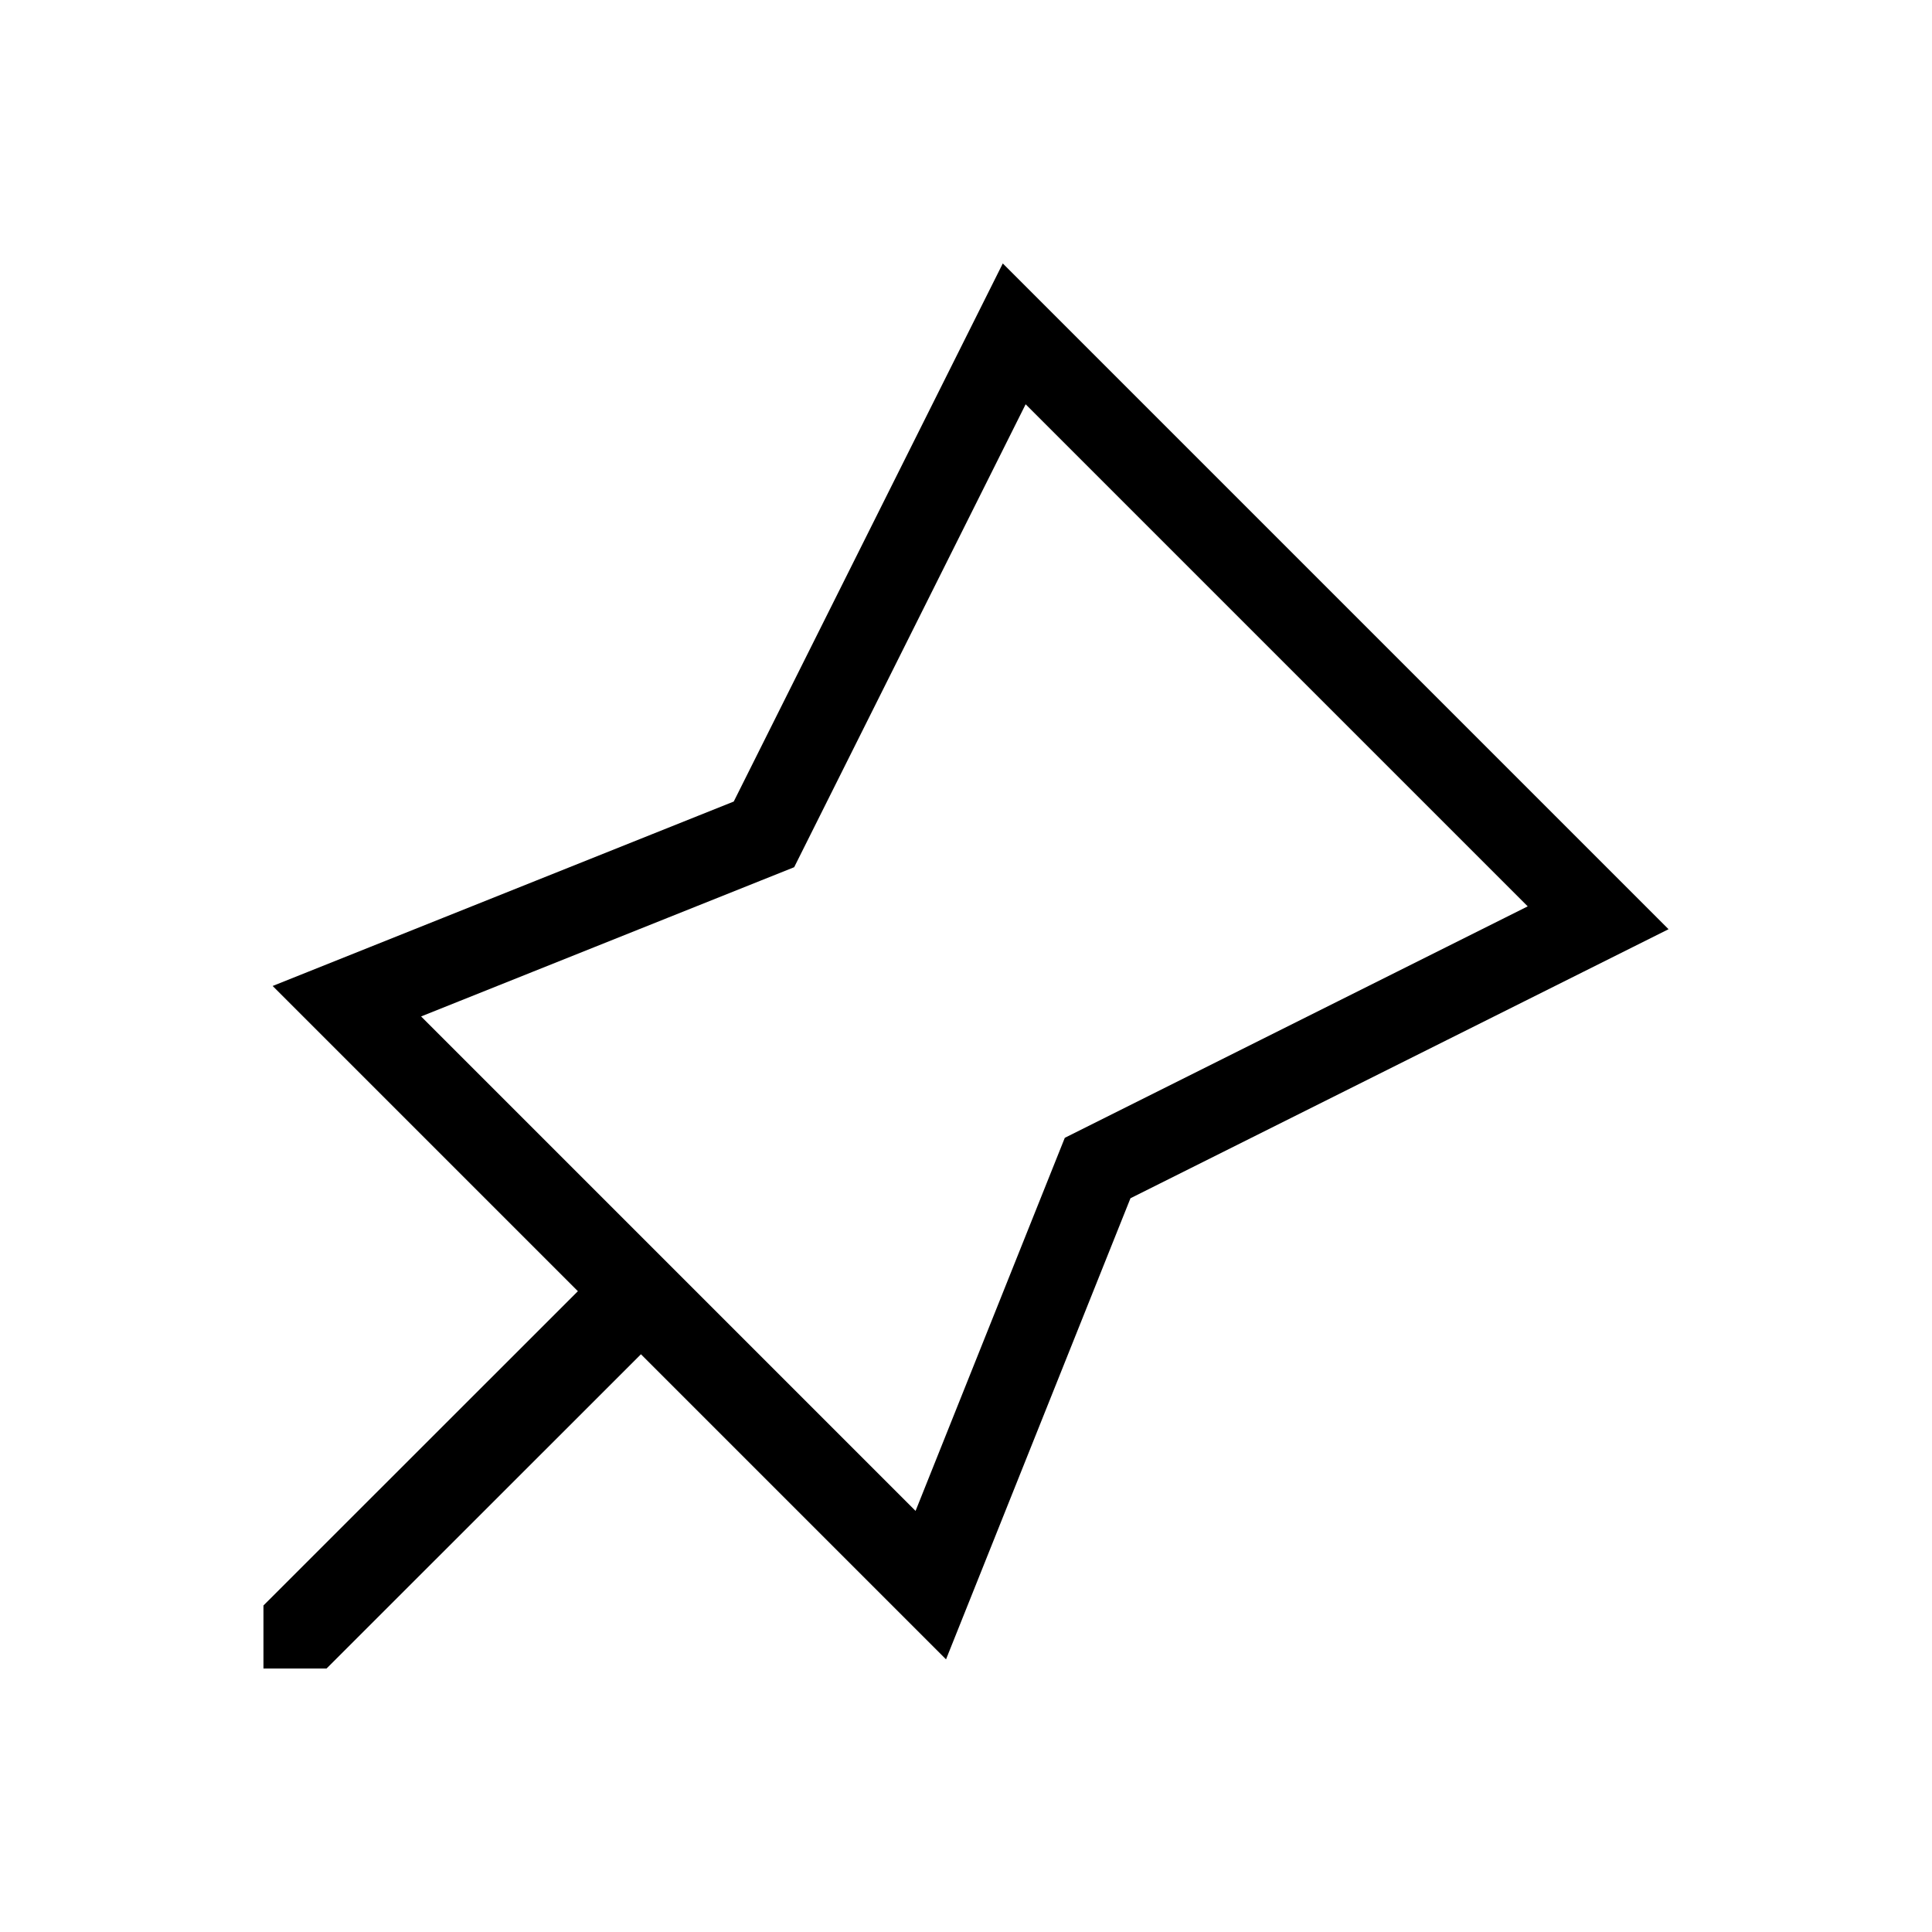
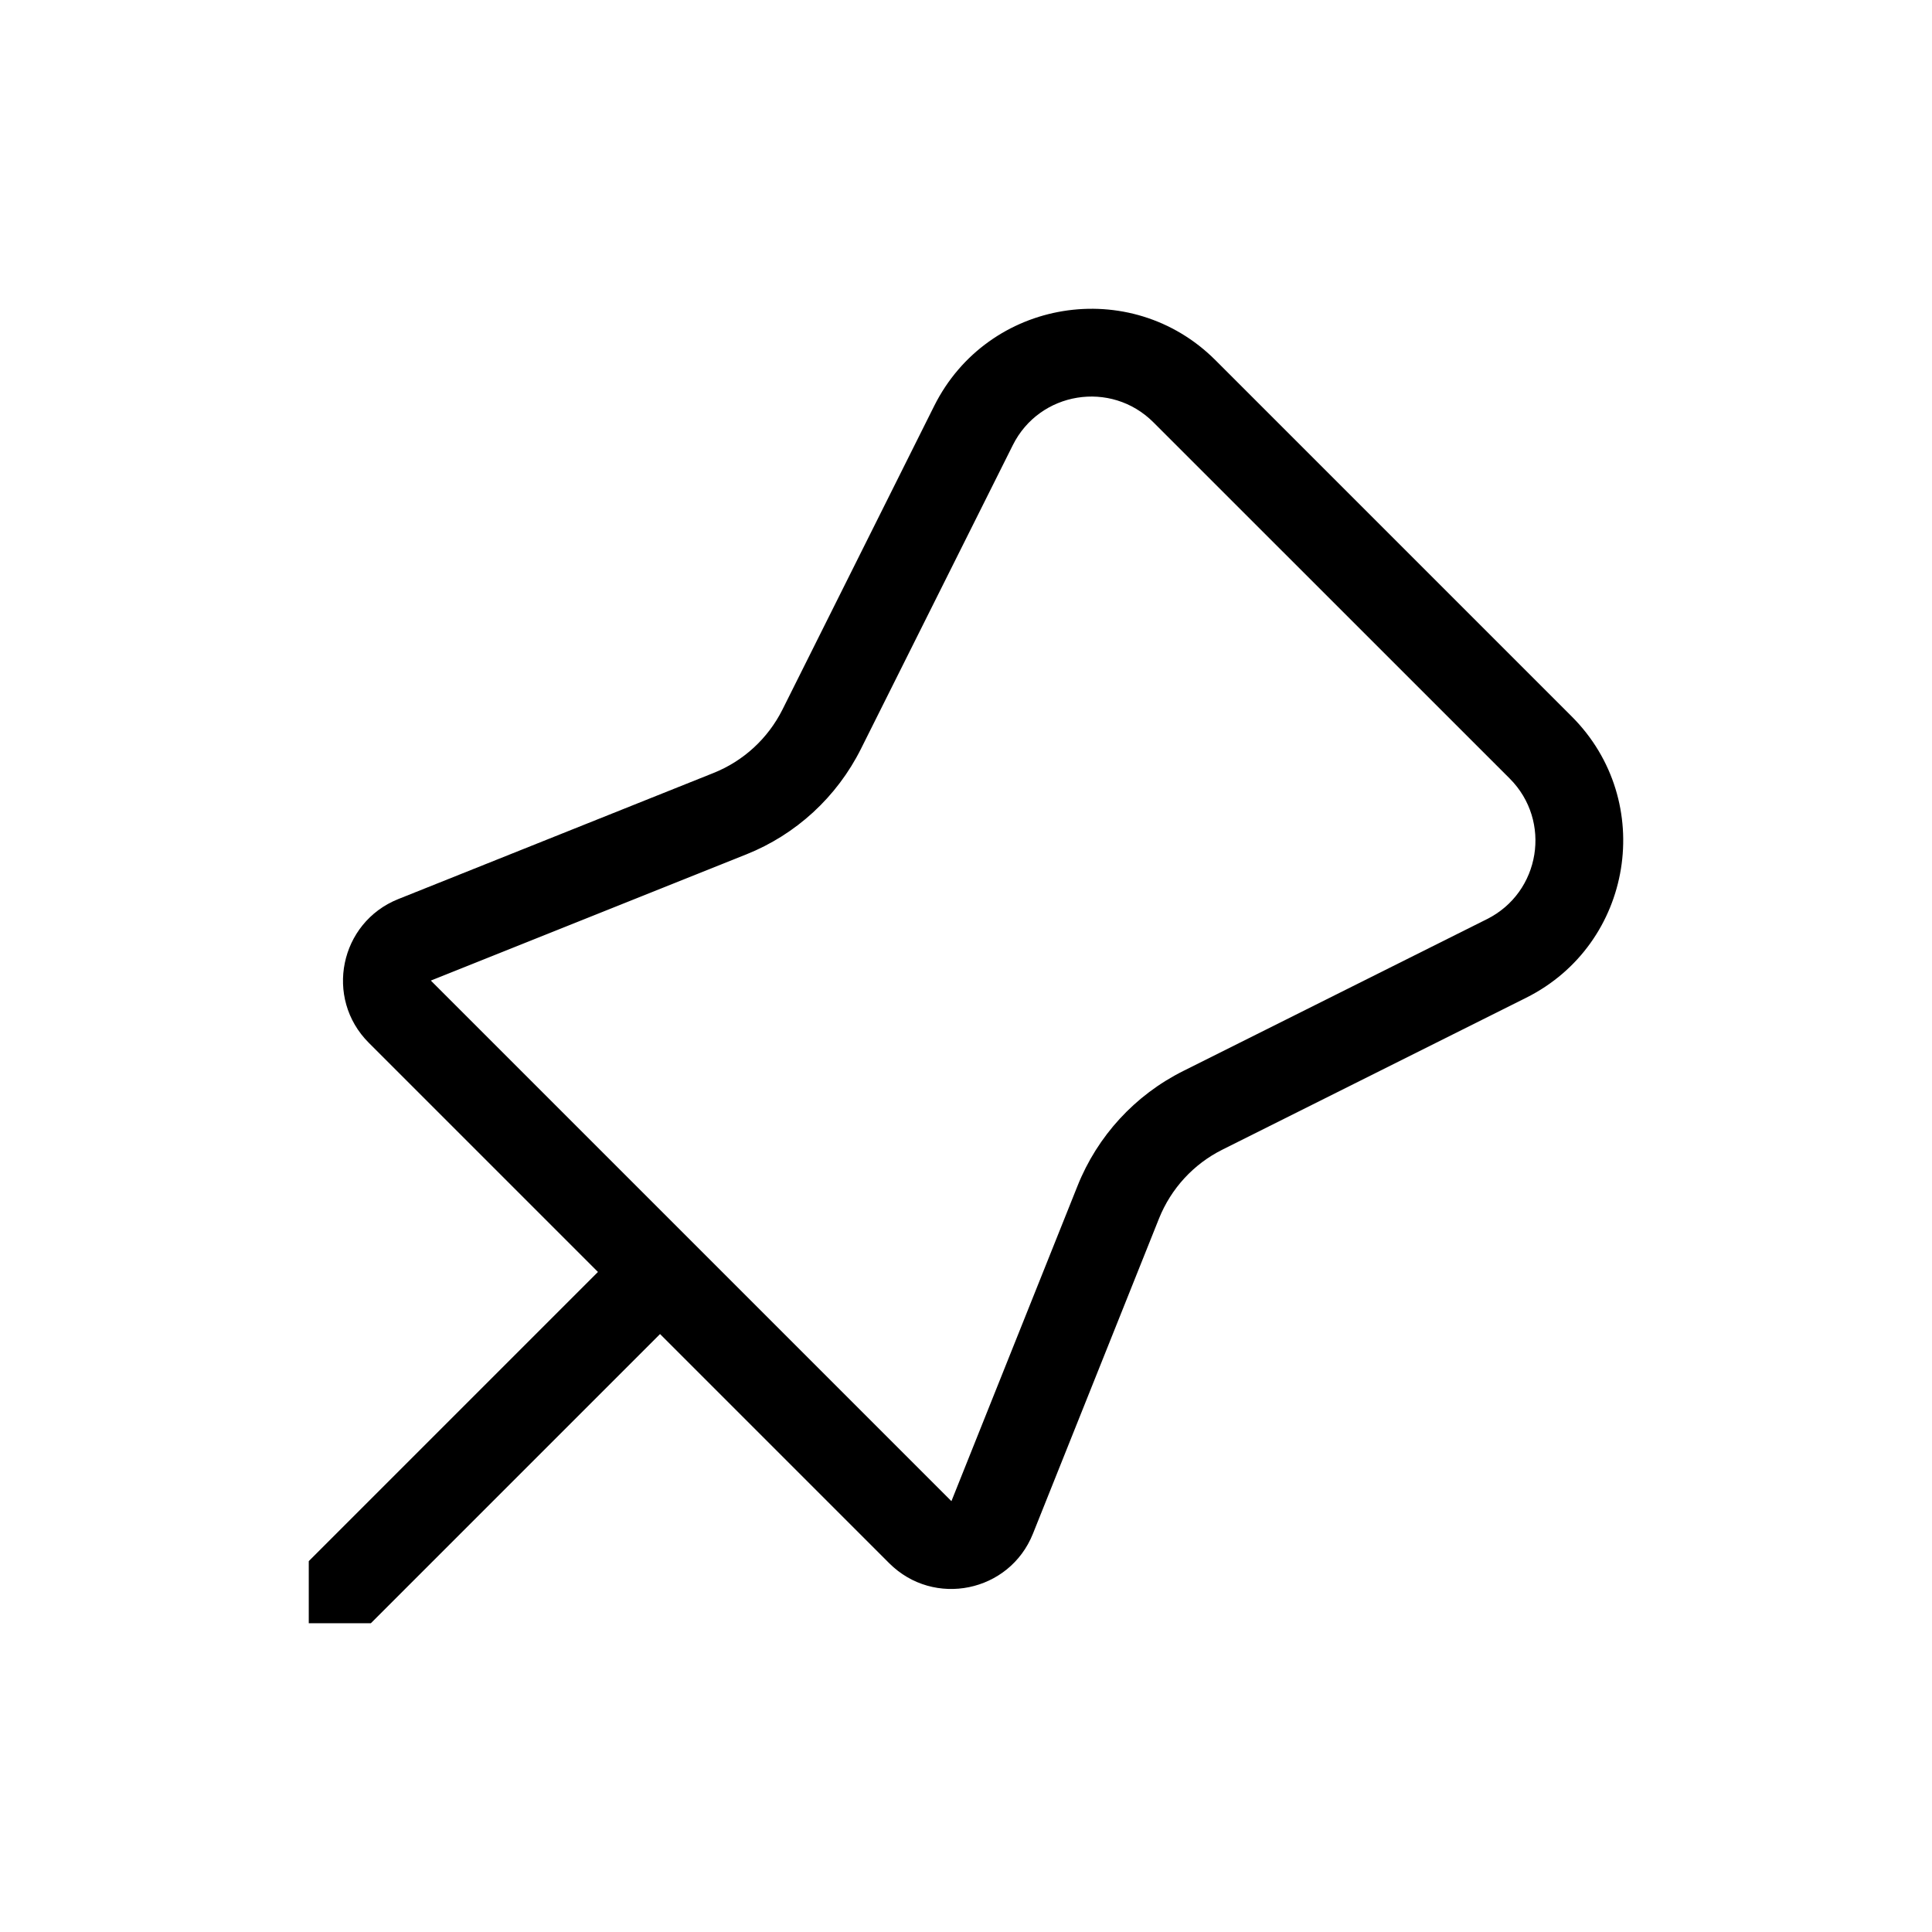
<svg xmlns="http://www.w3.org/2000/svg" id="svg" version="1.1" viewBox="0 0 22 22">
  <defs id="defs3">
    <style id="current-color-scheme" type="text/css">.ColorScheme-Text { color:#dedede; } .ColorScheme-Highlight { color:#5294e2; } .ColorScheme-ButtonBackground { color:#dedede; }</style>
  </defs>
-   <g id="slc-like">
-     <rect class="ColorScheme-Text" x="0" y="-40" width="22" height="22" fill-opacity="0" id="rect5" />
-     <path class="ColorScheme-Text" d="m 7.224,-36.495 c -2.607,0 -4.72,2.068 -4.72,4.62 0,4.62 6.608,8.315 8.496,10.163 1.888,-1.848 8.496,-5.543 8.496,-10.163 0,-2.551 -2.113,-4.62 -4.72,-4.62 -1.548,0 -2.915,0.721 -3.776,1.848 -0.861,-1.126 -2.228,-1.848 -3.776,-1.848 z" color="#dedede" fill="currentColor" id="path7" style="fill:none;fill-opacity:1;stroke:#000000;stroke-width:1.01;stroke-miterlimit:4;stroke-dasharray:none;stroke-opacity:1" />
+   <g id="slc-share">
+     <rect class="ColorScheme-Text" x="40" y="0" width="22" height="22" fill-opacity="0" id="rect10" />
+     <path style="color:#000000;fill:#000000;-inkscape-stroke:none;fill-opacity:1" d="m 54.5,11 c 2.209,0 4,-1.791 4,-4 0,-2.209 -1.791,-4 -4,-4 -2.209,0 -4,1.791 -4,4 0,0.466 0.08,0.913 0.226,1.328 L 48.605,9.389 C 48.124,9.14 47.578,9 47,9 c -1.933,0 -3.5,1.567 -3.5,3.5 0,1.933 1.567,3.5 3.5,3.5 1.204,0 2.266,-0.608 2.896,-1.534 l 2.69,1.383 C 52.53,16.057 52.5,16.275 52.5,16.5 c 0,1.381 1.119,2.5 2.5,2.5 1.381,0 2.5,-1.119 2.5,-2.5 0,-1.381 -1.119,-2.5 -2.5,-2.5 -0.798,0 -1.508,0.374 -1.966,0.955 L 50.334,13.567 C 50.442,13.231 50.5,12.872 50.5,12.5 c 0,-0.951 -0.379,-1.813 -0.994,-2.444 l 1.668,-0.834 C 51.891,10.294 53.113,11 54.5,11 Z m 0,-1 c -1.657,0 -3,-1.343 -3,-3 0,-1.657 1.343,-3 3,-3 1.657,0 3,1.343 3,3 0,1.657 -1.343,3 -3,3 z M 47,15 c -1.381,0 -2.5,-1.119 -2.5,-2.5 0,-1.381 1.119,-2.5 2.5,-2.5 1.381,0 2.5,1.119 2.5,2.5 0,1.381 -1.119,2.5 -2.5,2.5 z m 9.5,1.5 c 0,0.828 -0.672,1.5 -1.5,1.5 -0.828,0 -1.5,-0.672 -1.5,-1.5 0,-0.828 0.672,-1.5 1.5,-1.5 0.828,0 1.5,0.672 1.5,1.5 z" id="path832" />
  </g>
  <g id="slc-connect">
    <rect class="ColorScheme-Text" x="0" y="0" width="22" height="22" fill-opacity="0" id="rect15" />
-     <g id="g2975" transform="matrix(0.9498885,0,0,0.9498885,34.34632,0.9521188)">
-       <path style="fill:none;fill-opacity:1;stroke:#000000;stroke-width:1px;stroke-linecap:butt;stroke-linejoin:miter;stroke-opacity:1" d="m -21,6 -3,-3 -3,6 -5,2 7,7 2,-5 6,-3 z" id="path866" />
-       <path style="fill:#000000;fill-opacity:1;stroke:none;stroke-width:1px;stroke-linecap:butt;stroke-linejoin:miter;stroke-opacity:1" d="M -28.754,14 -33,18.244 V 19 l 0.756,-1.5e-5 4.246,-4.244 z" id="path2515" />
-     </g>
+     <path style="color:#000000;fill:#000000;-inkscape-stroke:none;fill-opacity:1" d="m 10.638,4.622 c 0.611,-1.221 2.238,-1.485 3.203,-0.52 l 4.057,4.057 c 0.965,0.965 0.701,2.593 -0.52,3.203 l -3.458,1.729 c -0.329,0.164 -0.585,0.443 -0.722,0.784 l -1.436,3.59 c -0.267,0.667 -1.128,0.843 -1.636,0.336 l -2.61,-2.61 -3.293,3.293 h -0.707 v -0.707 l 3.293,-3.293 -2.61,-2.61 c -0.508,-0.508 -0.331,-1.369 0.336,-1.636 l 3.59,-1.436 c 0.341,-0.136 0.62,-0.393 0.785,-0.722 z m 2.496,0.187 c -0.483,-0.483 -1.296,-0.351 -1.601,0.26 l -1.729,3.458 c -0.274,0.548 -0.739,0.976 -1.308,1.203 l -3.59,1.436 5.928,5.928 1.436,-3.59 c 0.227,-0.569 0.655,-1.034 1.203,-1.308 l 3.458,-1.729 c 0.611,-0.305 0.743,-1.119 0.26,-1.602 z" id="path5786" />
  </g>
-   <g id="slc-share">
-     <rect class="ColorScheme-Text" x="40" y="0" width="22" height="22" fill-opacity="0" id="rect10" />
-     <g id="g3779" transform="translate(19)">
-       <path style="color:#000000;fill:#000000;fill-rule:evenodd;stroke-width:2.4;stroke-linejoin:round;-inkscape-stroke:none;paint-order:stroke markers fill;fill-opacity:1" d="m 26,8 a 3,3 0 0 0 -3,3 3,3 0 0 0 3,3 3,3 0 0 0 3,-3 3,3 0 0 0 -3,-3 z m 0,1 a 2,2 0 0 1 2,2 2,2 0 0 1 -2,2 2,2 0 0 1 -2,-2 2,2 0 0 1 2,-2 z" id="path3198" />
-       <path style="color:#000000;fill:#000000;fill-rule:evenodd;stroke-width:2.4;stroke-linejoin:round;-inkscape-stroke:none;paint-order:stroke markers fill;fill-opacity:1" d="m 38,3 a 3,3 0 0 0 -3,3 3,3 0 0 0 3,3 3,3 0 0 0 3,-3 3,3 0 0 0 -3,-3 z m 0,1 a 2,2 0 0 1 2,2 2,2 0 0 1 -2,2 2,2 0 0 1 -2,-2 2,2 0 0 1 2,-2 z" id="path3305" />
-       <path style="color:#000000;fill:#000000;fill-rule:evenodd;stroke-width:2.4;stroke-linejoin:round;-inkscape-stroke:none;paint-order:stroke markers fill;fill-opacity:1" d="m 38,13 a 3,3 0 0 0 -3,3 3,3 0 0 0 3,3 3,3 0 0 0 3,-3 3,3 0 0 0 -3,-3 z m 0,1 a 2,2 0 0 1 2,2 2,2 0 0 1 -2,2 2,2 0 0 1 -2,-2 2,2 0 0 1 2,-2 z" id="path3307" />
-       <path style="color:#000000;fill:#000000;-inkscape-stroke:none;fill-opacity:1" d="m 35.824,6.531 -8,3 0.352,0.938 8,-3 z" id="path3342" />
-       <path style="color:#000000;fill:#000000;-inkscape-stroke:none;fill-opacity:1" d="m 28.176,11.531 -0.352,0.938 8,3 0.352,-0.938 z" id="path3344" />
-     </g>
+   <g id="slc-like">
+     <rect class="ColorScheme-Text" x="0" y="-40" width="22" height="22" fill-opacity="0" id="rect5" />
+     <path style="color:#000000;fill:#000000;-inkscape-stroke:none;fill-opacity:1" d="m 10.104,-36.101 c 0.367,-0.743 1.427,-0.743 1.793,0 l 1.93,3.912 4.317,0.627 c 0.82,0.119 1.148,1.127 0.554,1.706 l -3.123,3.045 0.737,4.299 c 0.14,0.817 -0.717,1.44 -1.451,1.054 l -3.861,-2.03 -3.861,2.03 c -0.734,0.386 -1.591,-0.237 -1.451,-1.054 l 0.737,-4.299 -3.124,-3.045 c -0.594,-0.579 -0.266,-1.587 0.554,-1.706 l 4.317,-0.627 z m 0.897,0.443 -1.93,3.911 c -0.146,0.295 -0.427,0.5 -0.753,0.547 l -4.317,0.627 3.124,3.045 c 0.236,0.23 0.343,0.561 0.288,0.885 l -0.737,4.299 3.861,-2.03 c 0.291,-0.153 0.639,-0.153 0.931,0 l 3.861,2.03 -0.737,-4.299 c -0.056,-0.324 0.052,-0.655 0.288,-0.885 l 3.123,-3.045 -4.317,-0.627 c -0.326,-0.047 -0.607,-0.252 -0.753,-0.547 z m -5.611,9.346 c 0.173,0.216 0.138,0.53 -0.078,0.703 l -2.5,2 c -0.216,0.172 -0.53,0.138 -0.703,-0.078 -0.173,-0.216 -0.138,-0.53 0.078,-0.703 l 2.5,-2 c 0.216,-0.172 0.53,-0.138 0.703,0.078 z m -0.078,-7.578 c 0.216,0.173 0.251,0.487 0.078,0.703 -0.172,0.216 -0.487,0.251 -0.703,0.078 l -2.5,-2 c -0.216,-0.172 -0.251,-0.487 -0.078,-0.703 0.173,-0.216 0.487,-0.251 0.703,-0.078 z m 11.297,7.578 c -0.172,0.216 -0.138,0.53 0.078,0.703 l 2.5,2 c 0.216,0.172 0.53,0.138 0.703,-0.078 0.172,-0.216 0.138,-0.53 -0.078,-0.703 l -2.5,-2 c -0.216,-0.172 -0.53,-0.138 -0.703,0.078 z m 0.078,-7.578 c -0.216,0.173 -0.251,0.487 -0.078,0.703 0.173,0.216 0.487,0.251 0.703,0.078 l 2.5,-2 c 0.216,-0.172 0.251,-0.487 0.078,-0.703 -0.172,-0.216 -0.487,-0.251 -0.703,-0.078 z" id="path7113" />
  </g>
</svg>
